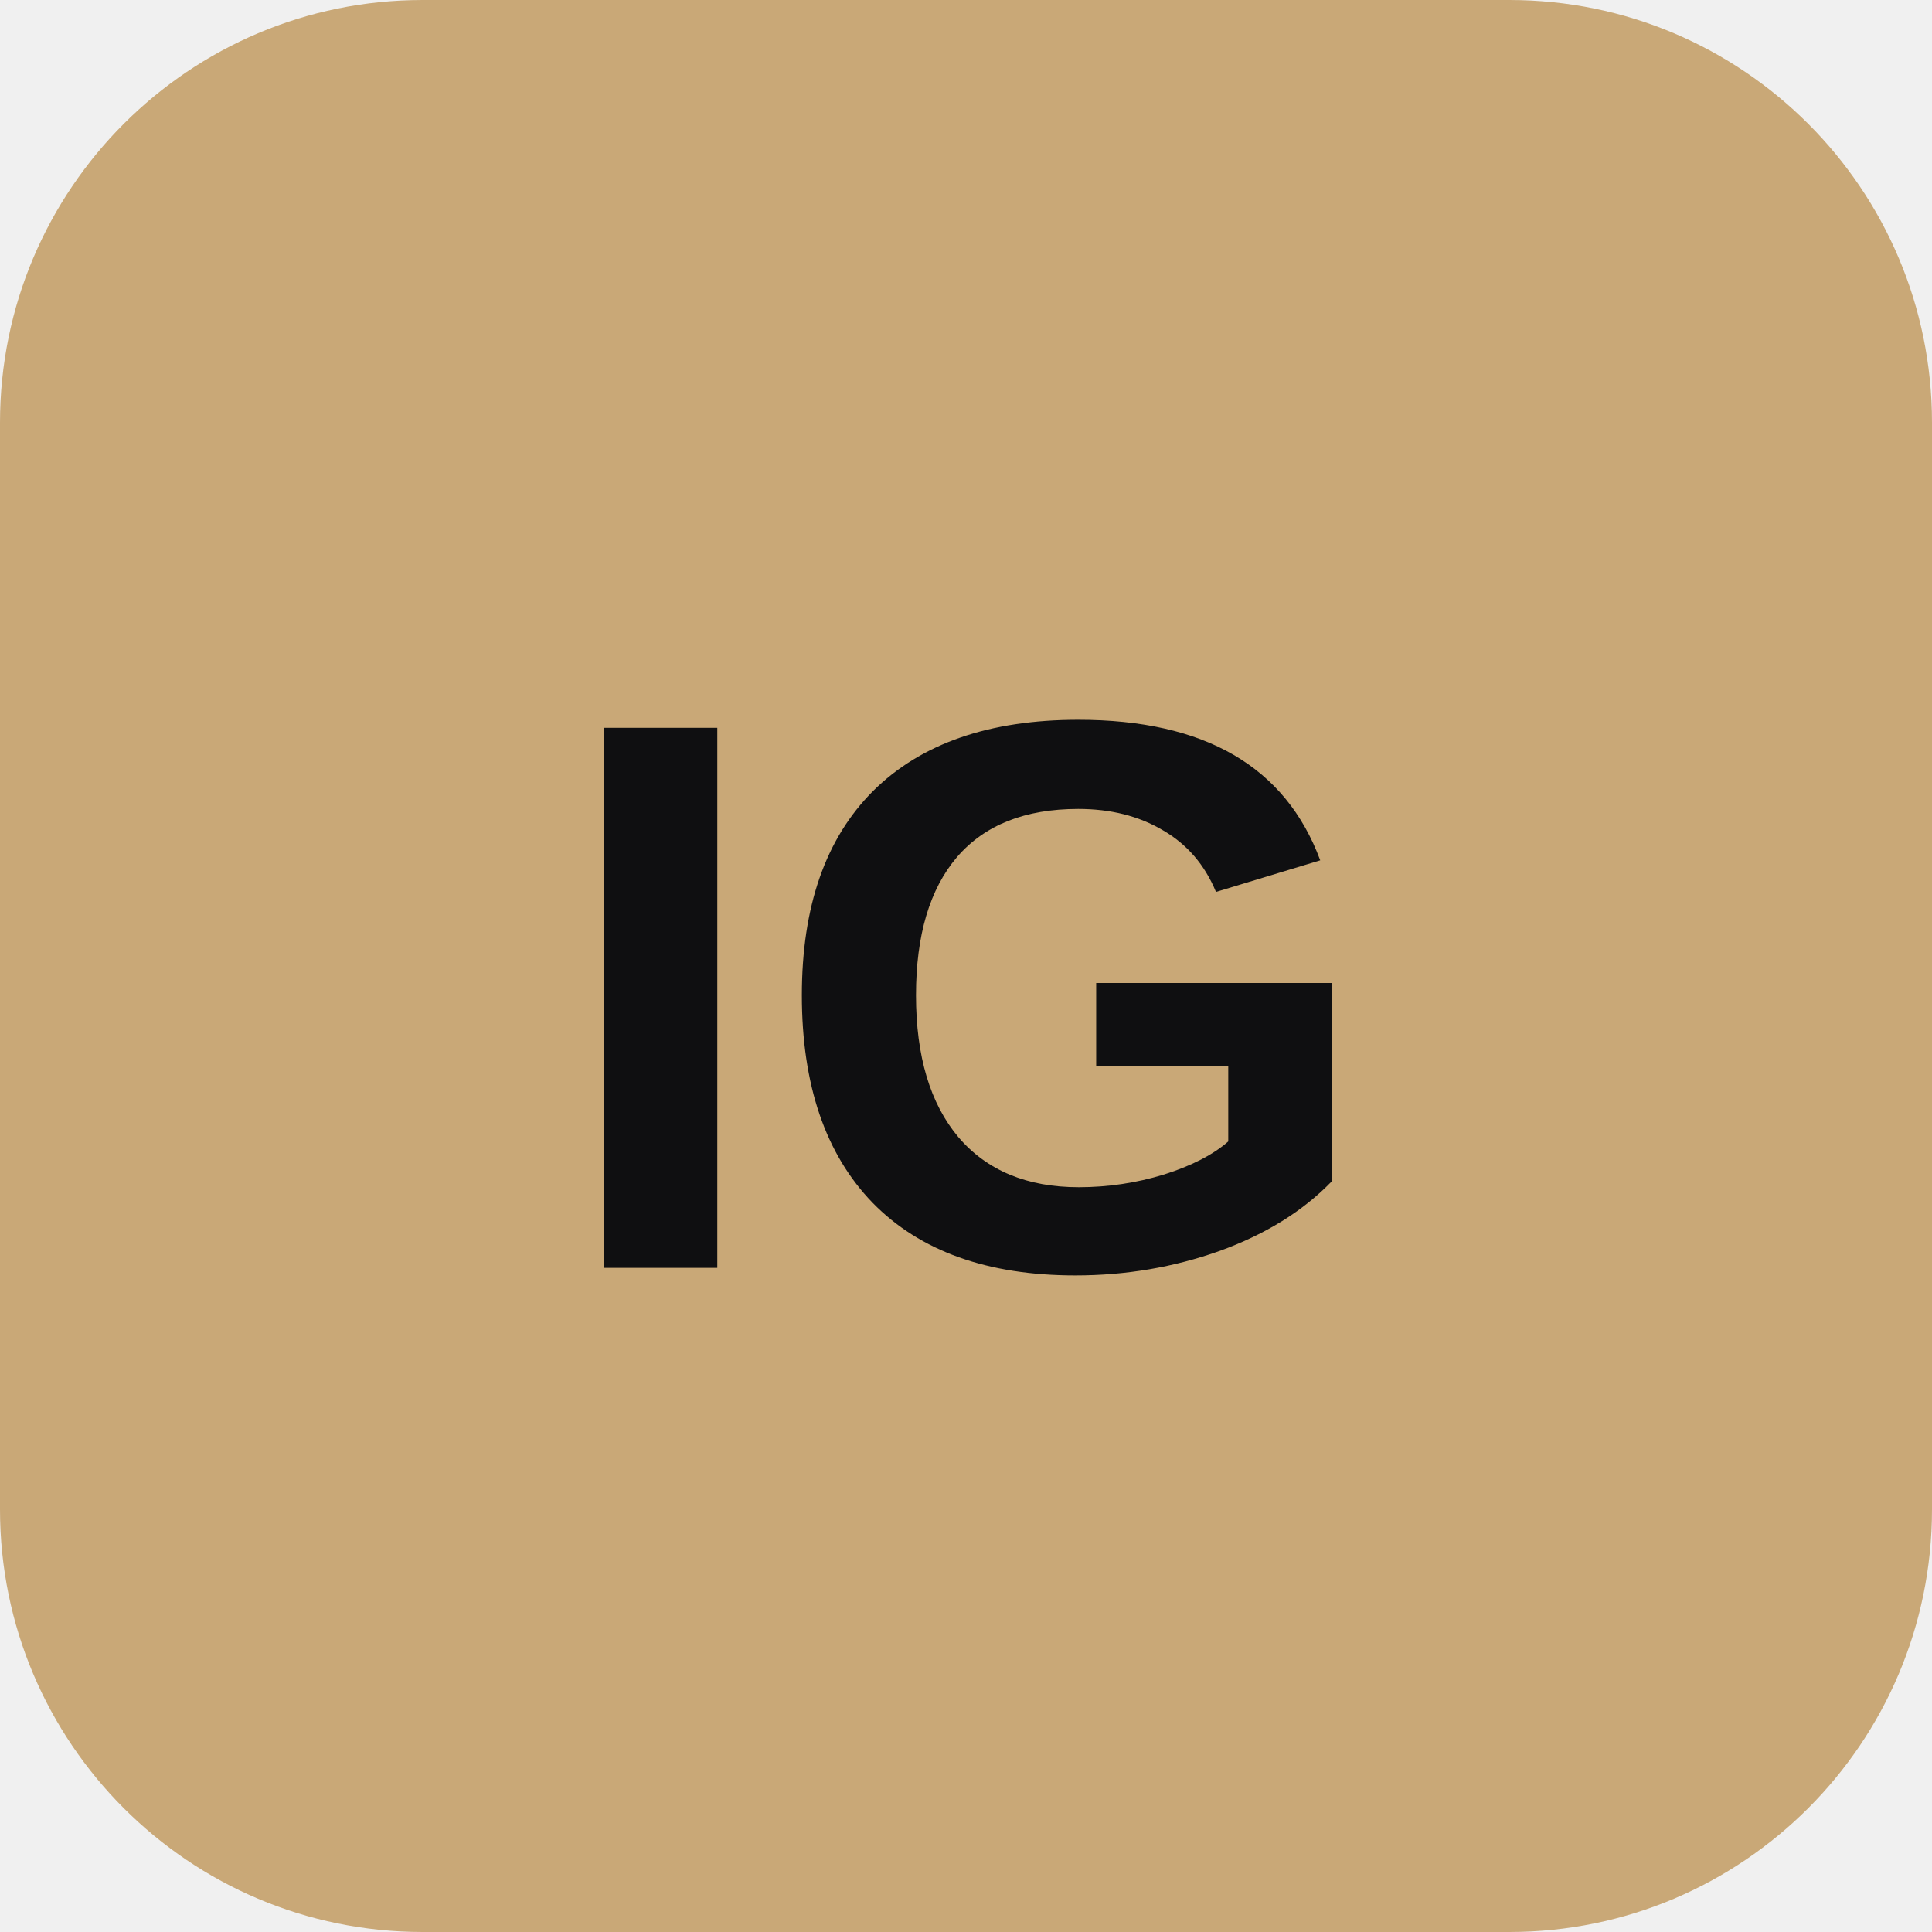
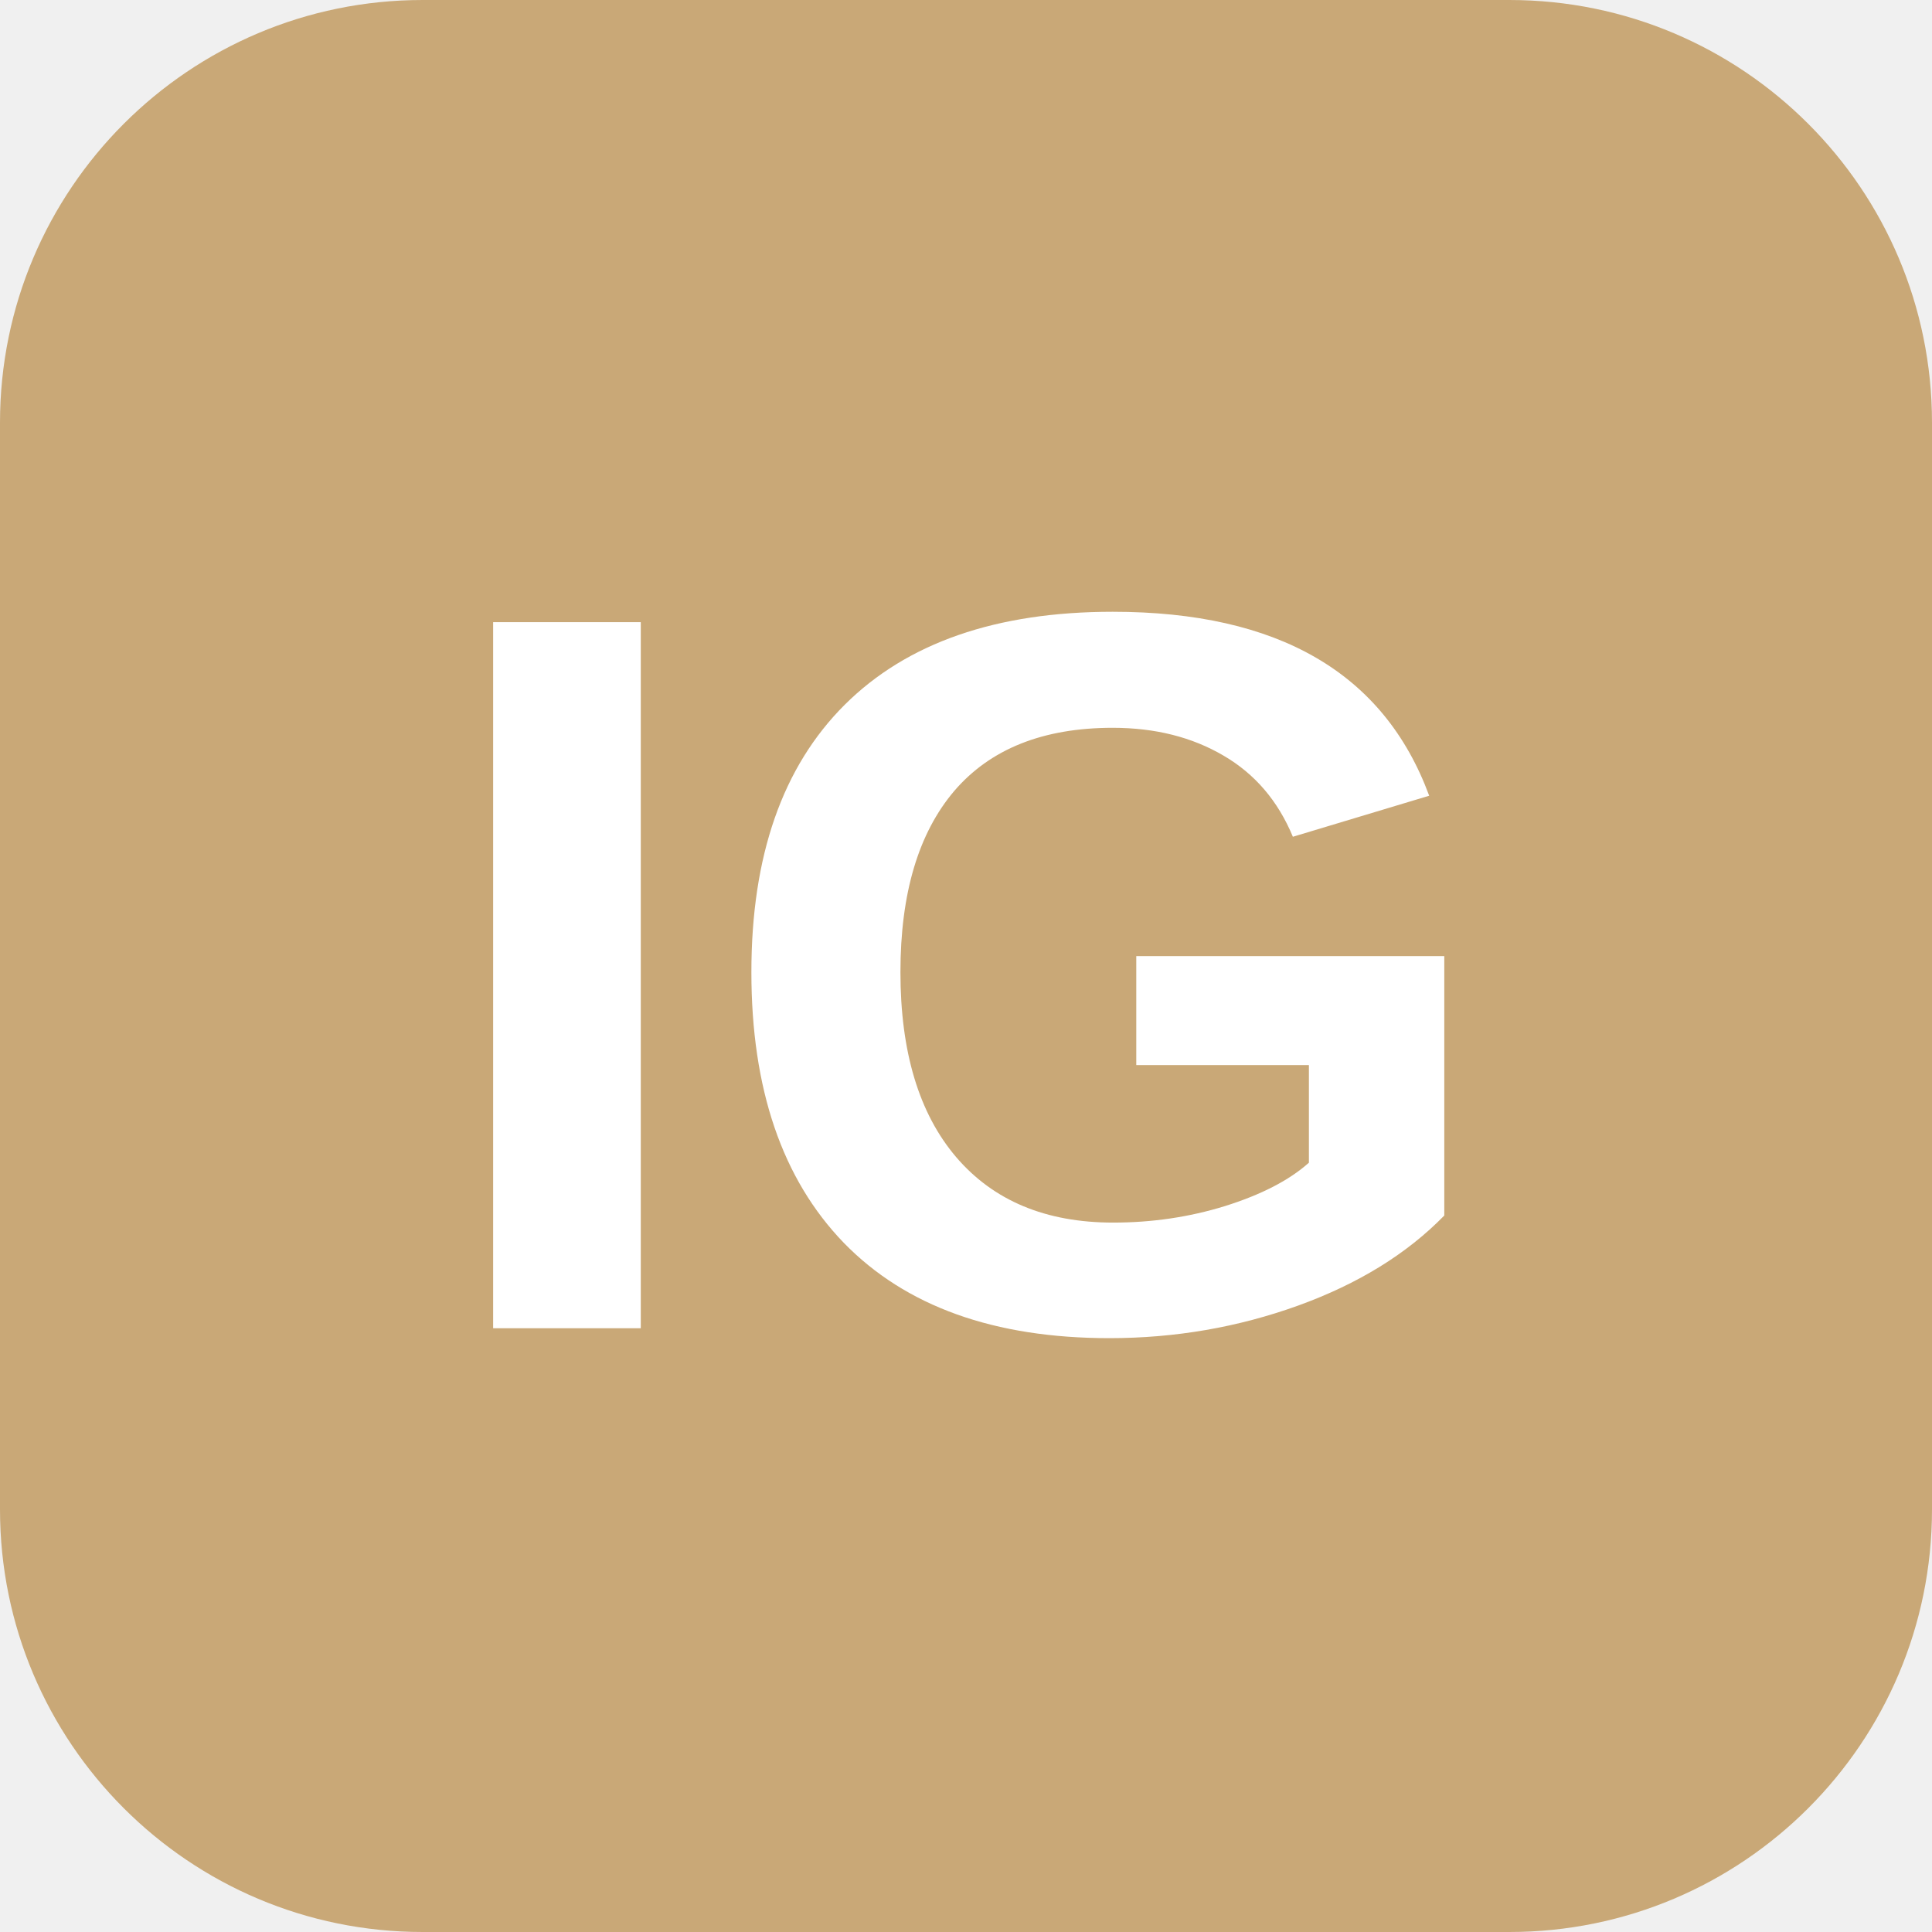
<svg xmlns="http://www.w3.org/2000/svg" viewBox="0 0 64 64">
  <rect width="64" height="64" rx="14" fill="#C9A877" />
-   <text x="32" y="42" font-family="Segoe UI, Helvetica Neue, Arial, sans-serif" font-weight="800" font-size="26" fill="#0F0F11" text-anchor="middle">IG</text>
+   <text x="32" y="44" font-family="Segoe UI, Helvetica Neue, Arial, sans-serif" font-weight="800" font-size="34" fill="#ffffff" text-anchor="middle">IG</text>
</svg>
